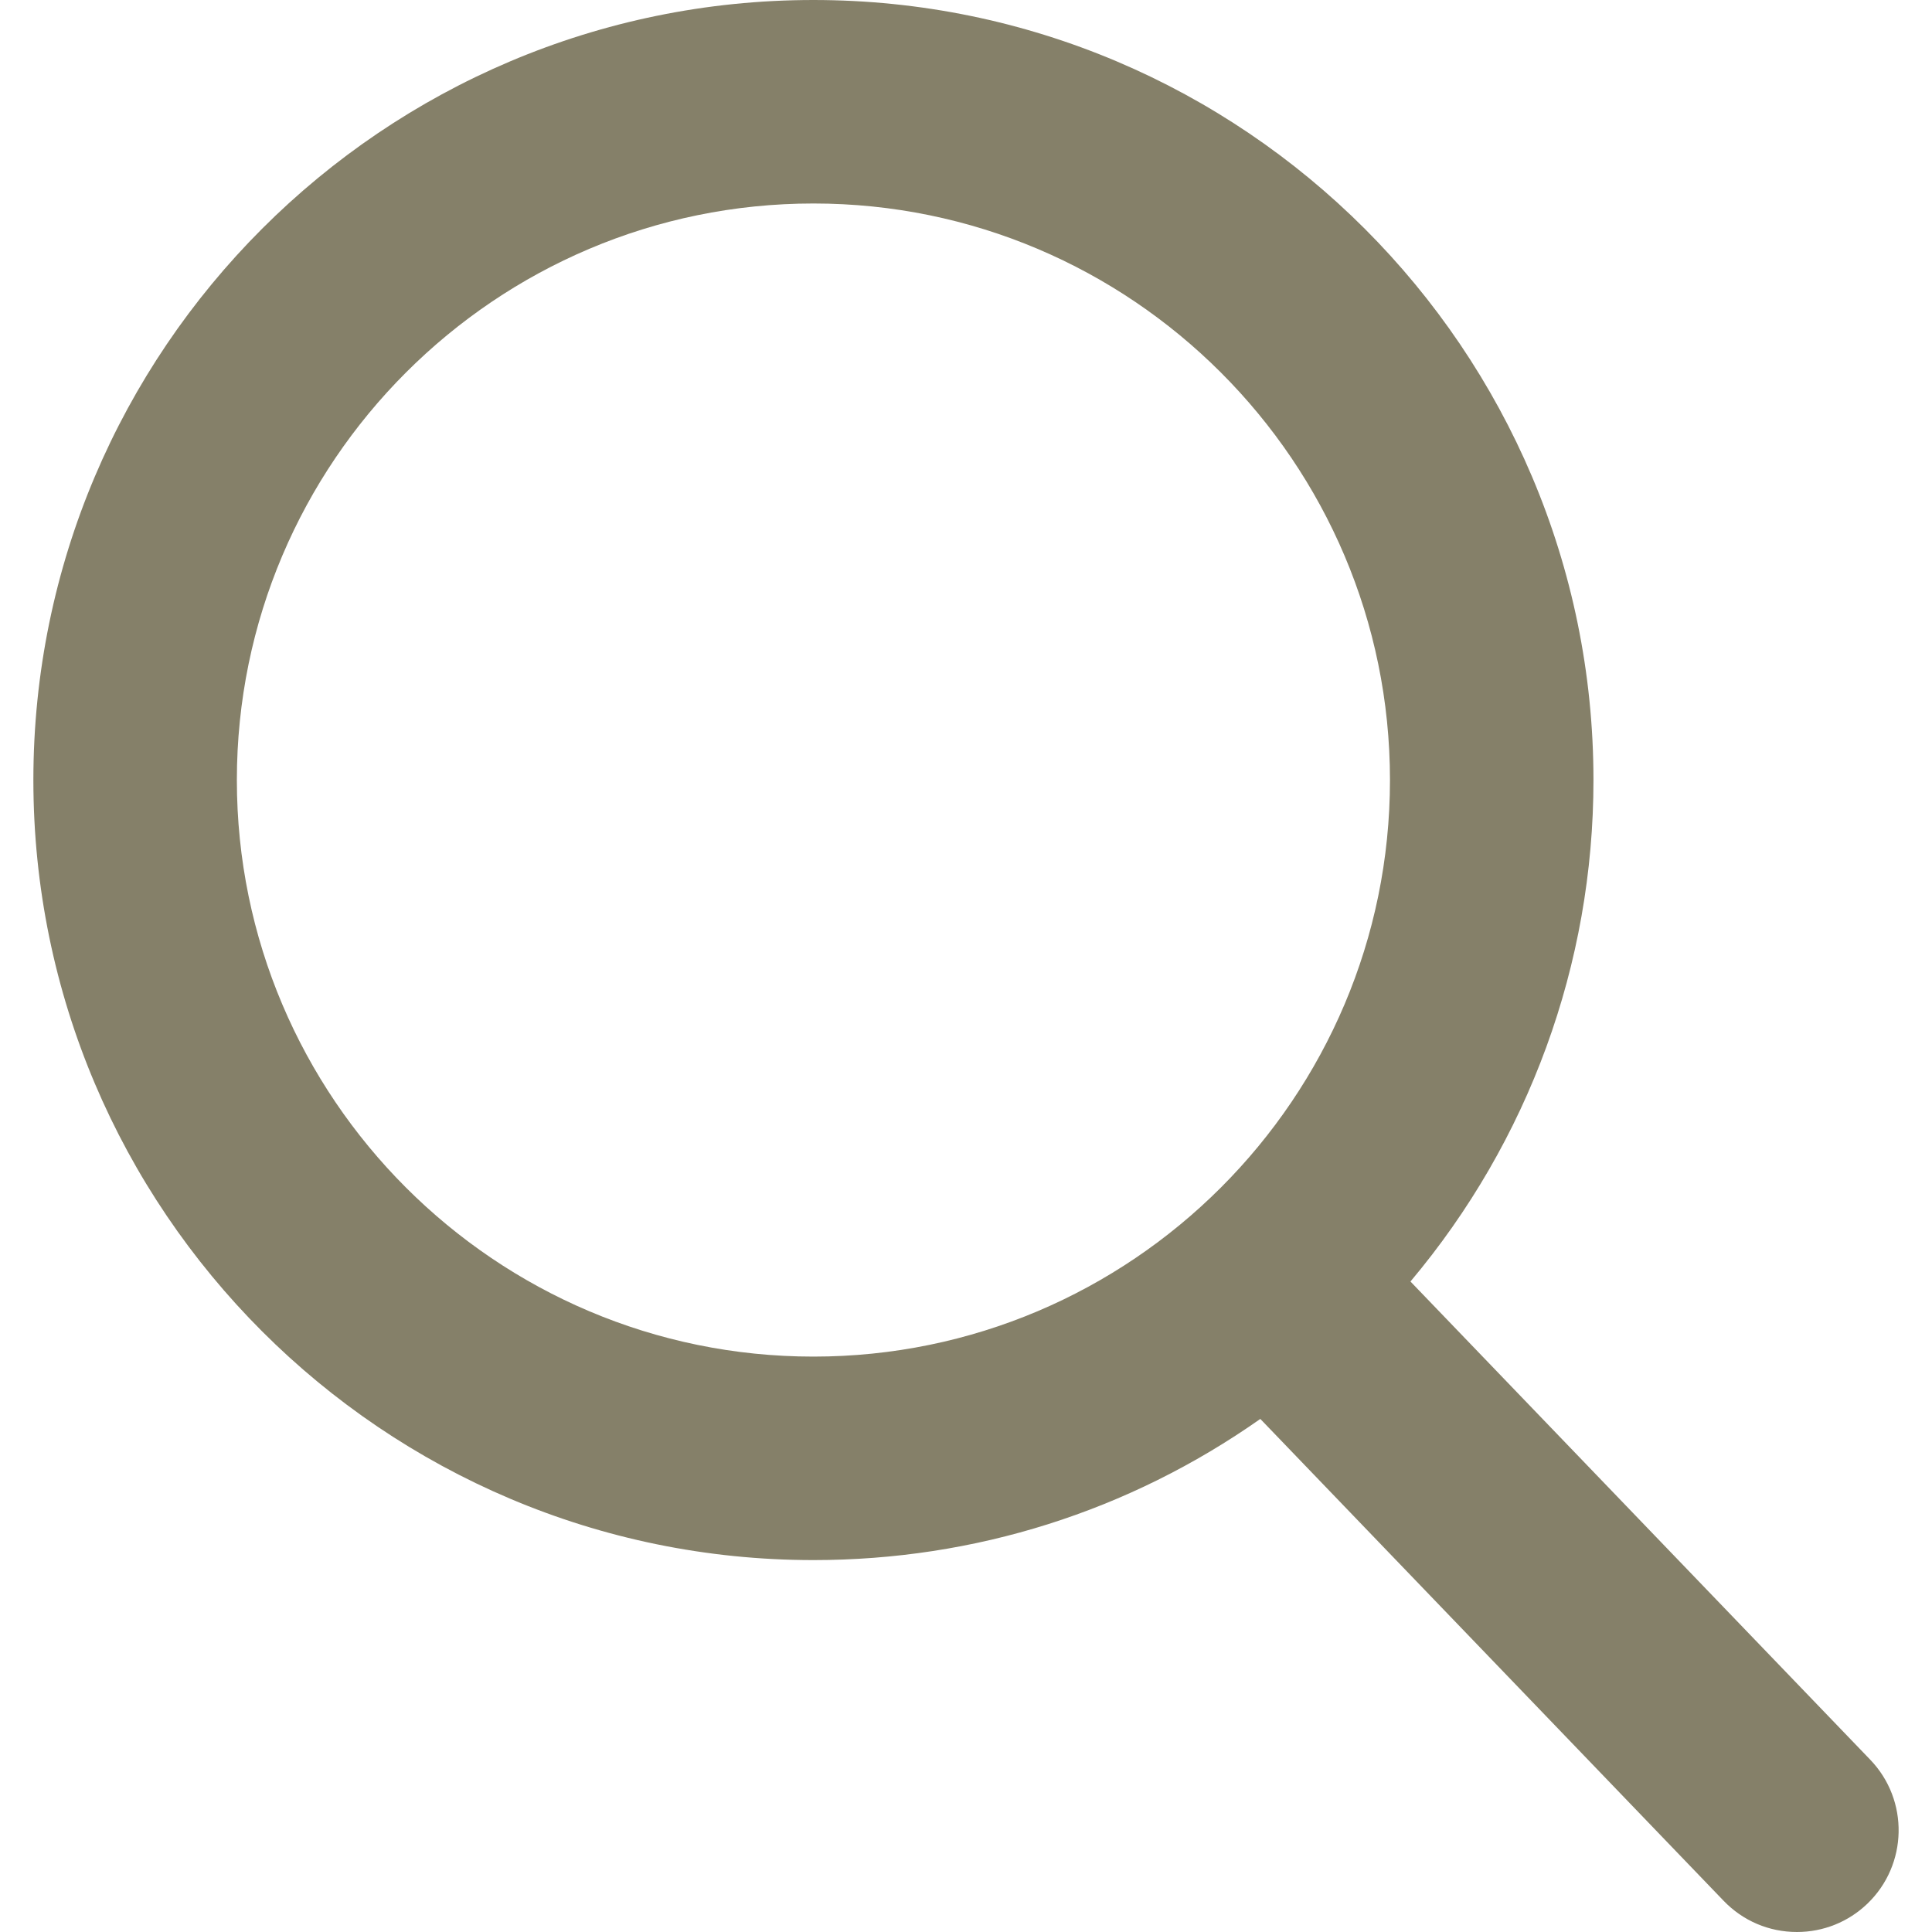
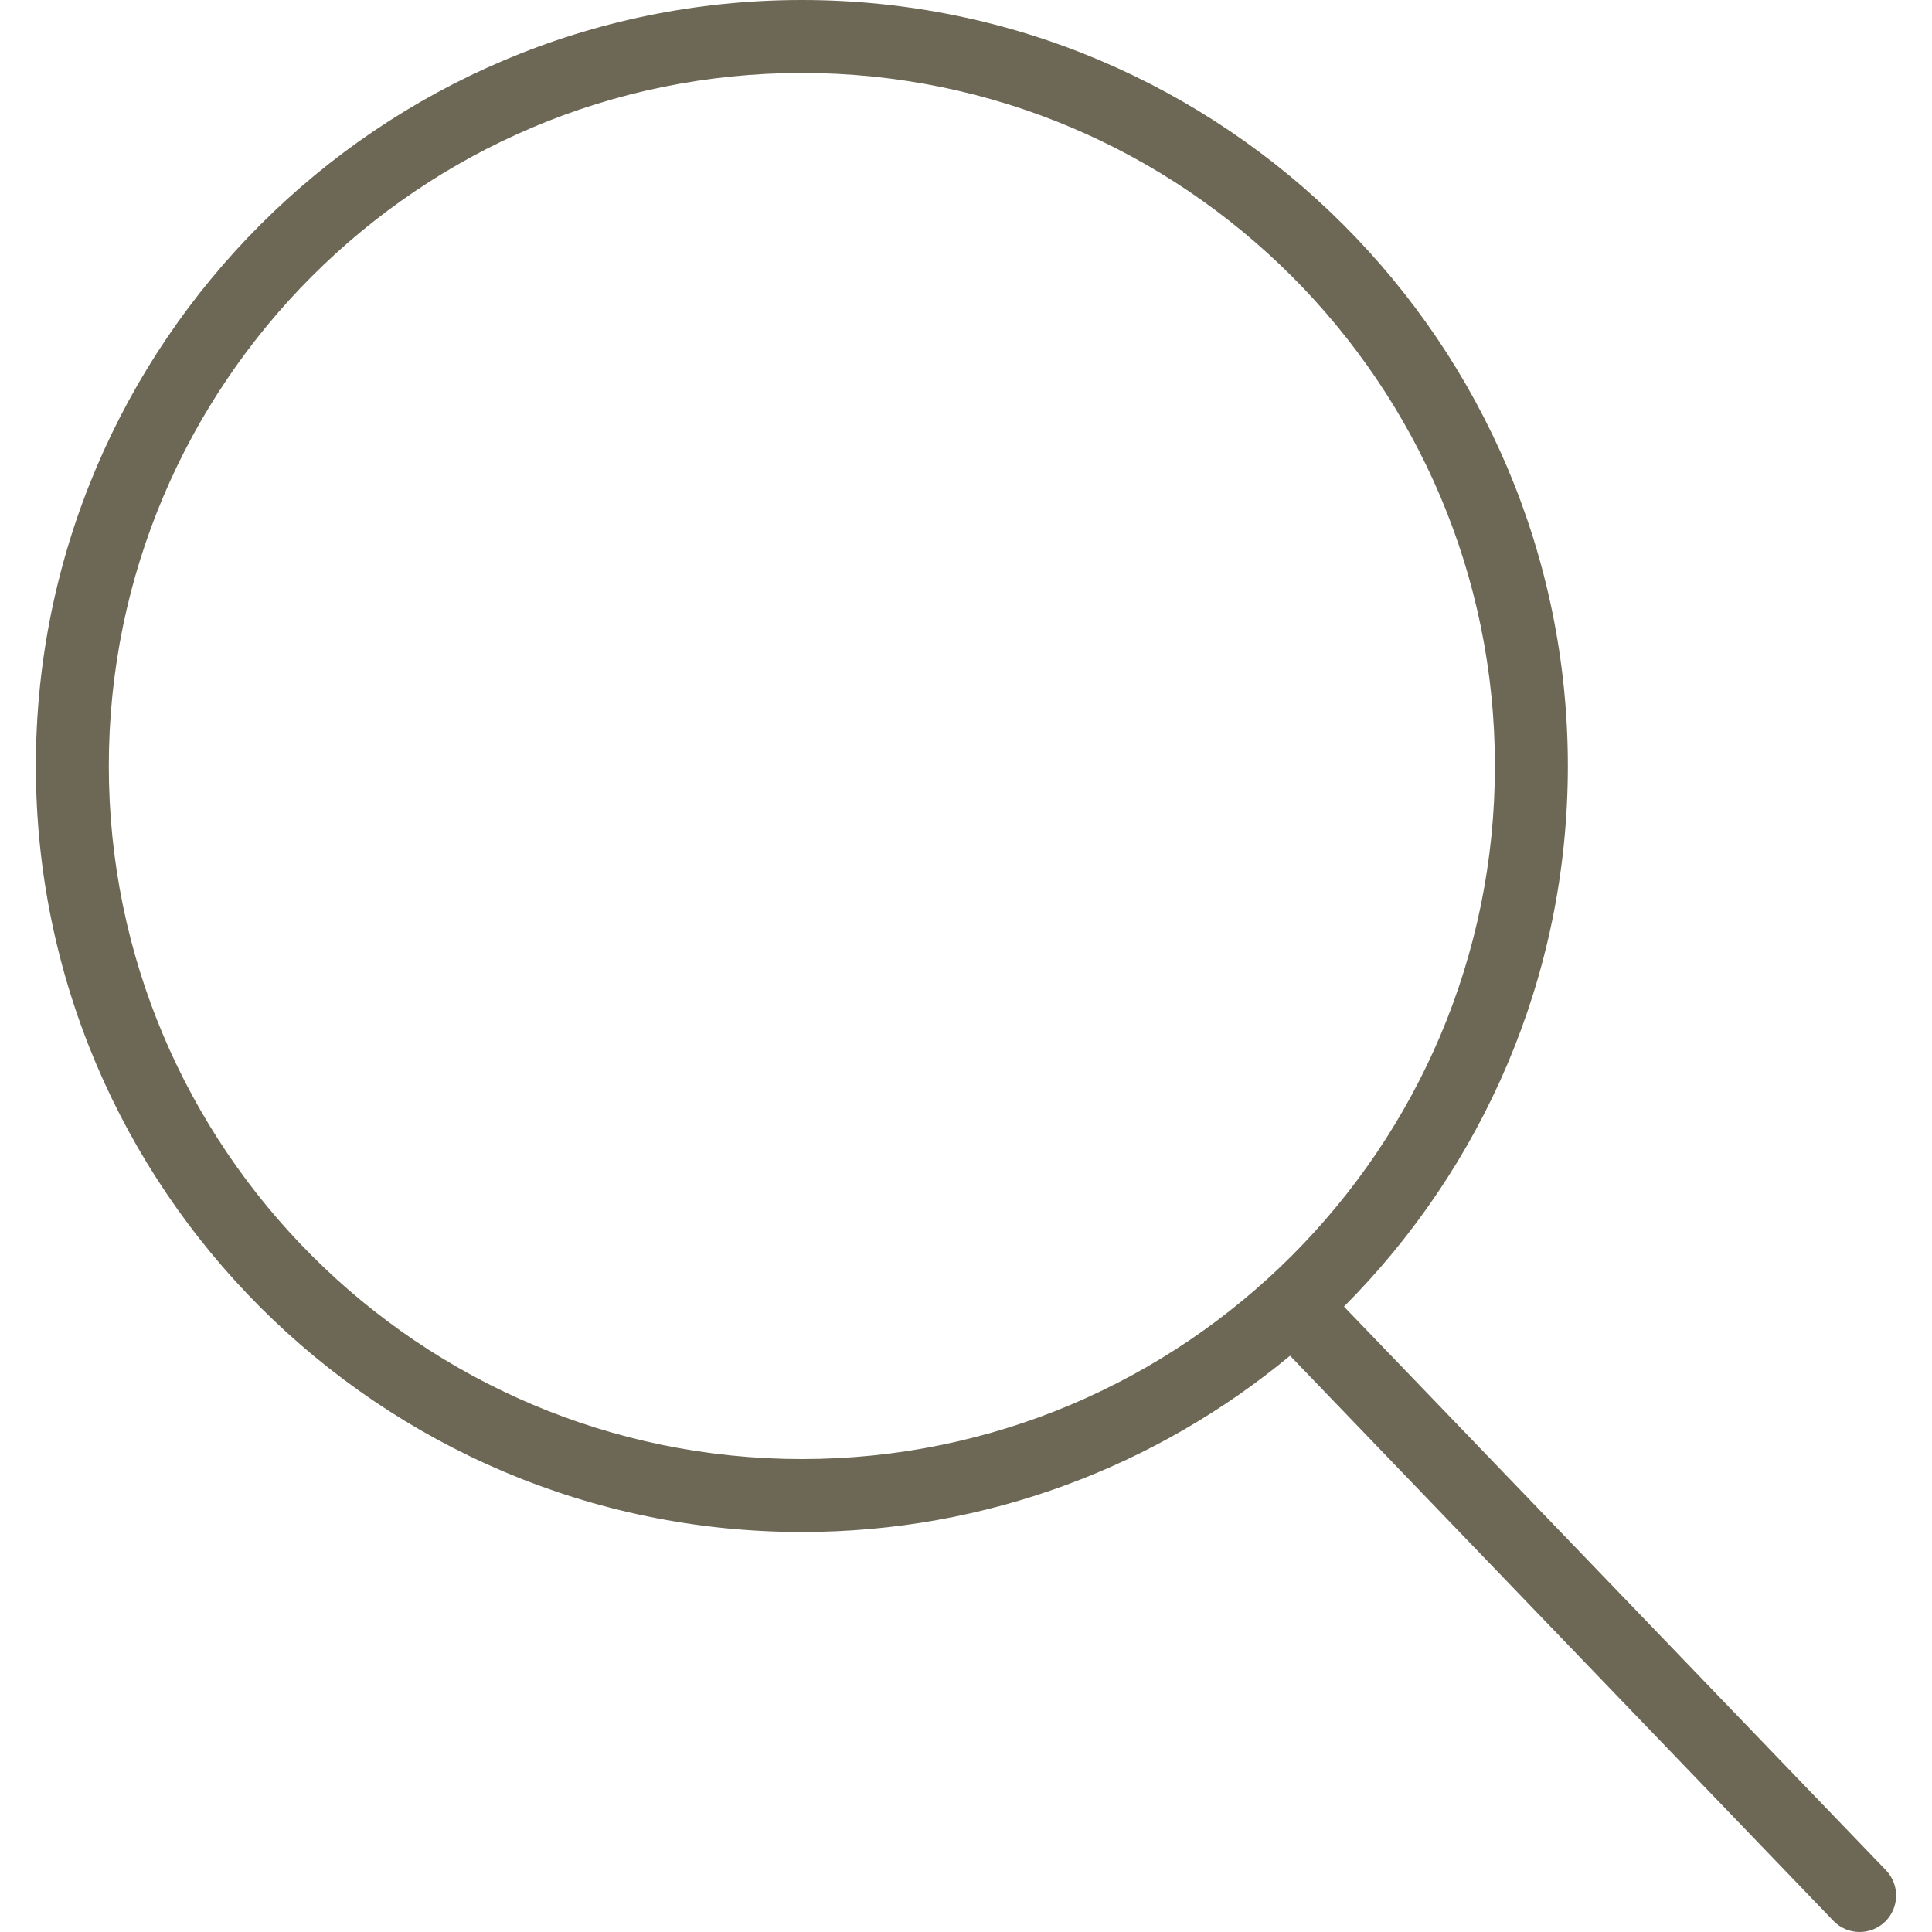
- <svg xmlns="http://www.w3.org/2000/svg" version="1.1" id="Capa_1" x="0px" y="0px" viewBox="0 0 56.966 56.966" style="enable-background:new 0 0 56.966 56.966;" xml:space="preserve" width="2.5rem" height="2.5rem">
-   <path d="M55.146,51.887L41.588,37.786c3.486-4.144,5.396-9.358,5.396-14.786c0-12.682-10.318-23-23-23s-23,10.318-23,23  s10.318,23,23,23c4.761,0,9.298-1.436,13.177-4.162l13.661,14.208c0.571,0.593,1.339,0.92,2.162,0.92  c0.779,0,1.518-0.297,2.079-0.837C56.255,54.982,56.293,53.08,55.146,51.887z M23.984,6c9.374,0,17,7.626,17,17s-7.626,17-17,17  s-17-7.626-17-17S14.61,6,23.984,6z" fill="#858069" />
+ <svg xmlns="http://www.w3.org/2000/svg" version="1.1" id="Capa_1" x="0px" y="0px" viewBox="0 0 52.966 52.966" style="enable-background:new 0 0 52.966 52.966;" xml:space="preserve" width="512px" height="512px">
+   <path d="M51.704,51.273L36.845,35.82c3.79-3.801,6.138-9.041,6.138-14.82c0-11.58-9.42-21-21-21s-21,9.42-21,21s9.42,21,21,21  c5.083,0,9.748-1.817,13.384-4.832l14.895,15.491c0.196,0.205,0.458,0.307,0.721,0.307c0.25,0,0.499-0.093,0.693-0.279  C52.074,52.304,52.086,51.671,51.704,51.273z M21.983,40c-10.477,0-19-8.523-19-19s8.523-19,19-19s19,8.523,19,19  S32.459,40,21.983,40z" fill="#6d6855" />
</svg>
